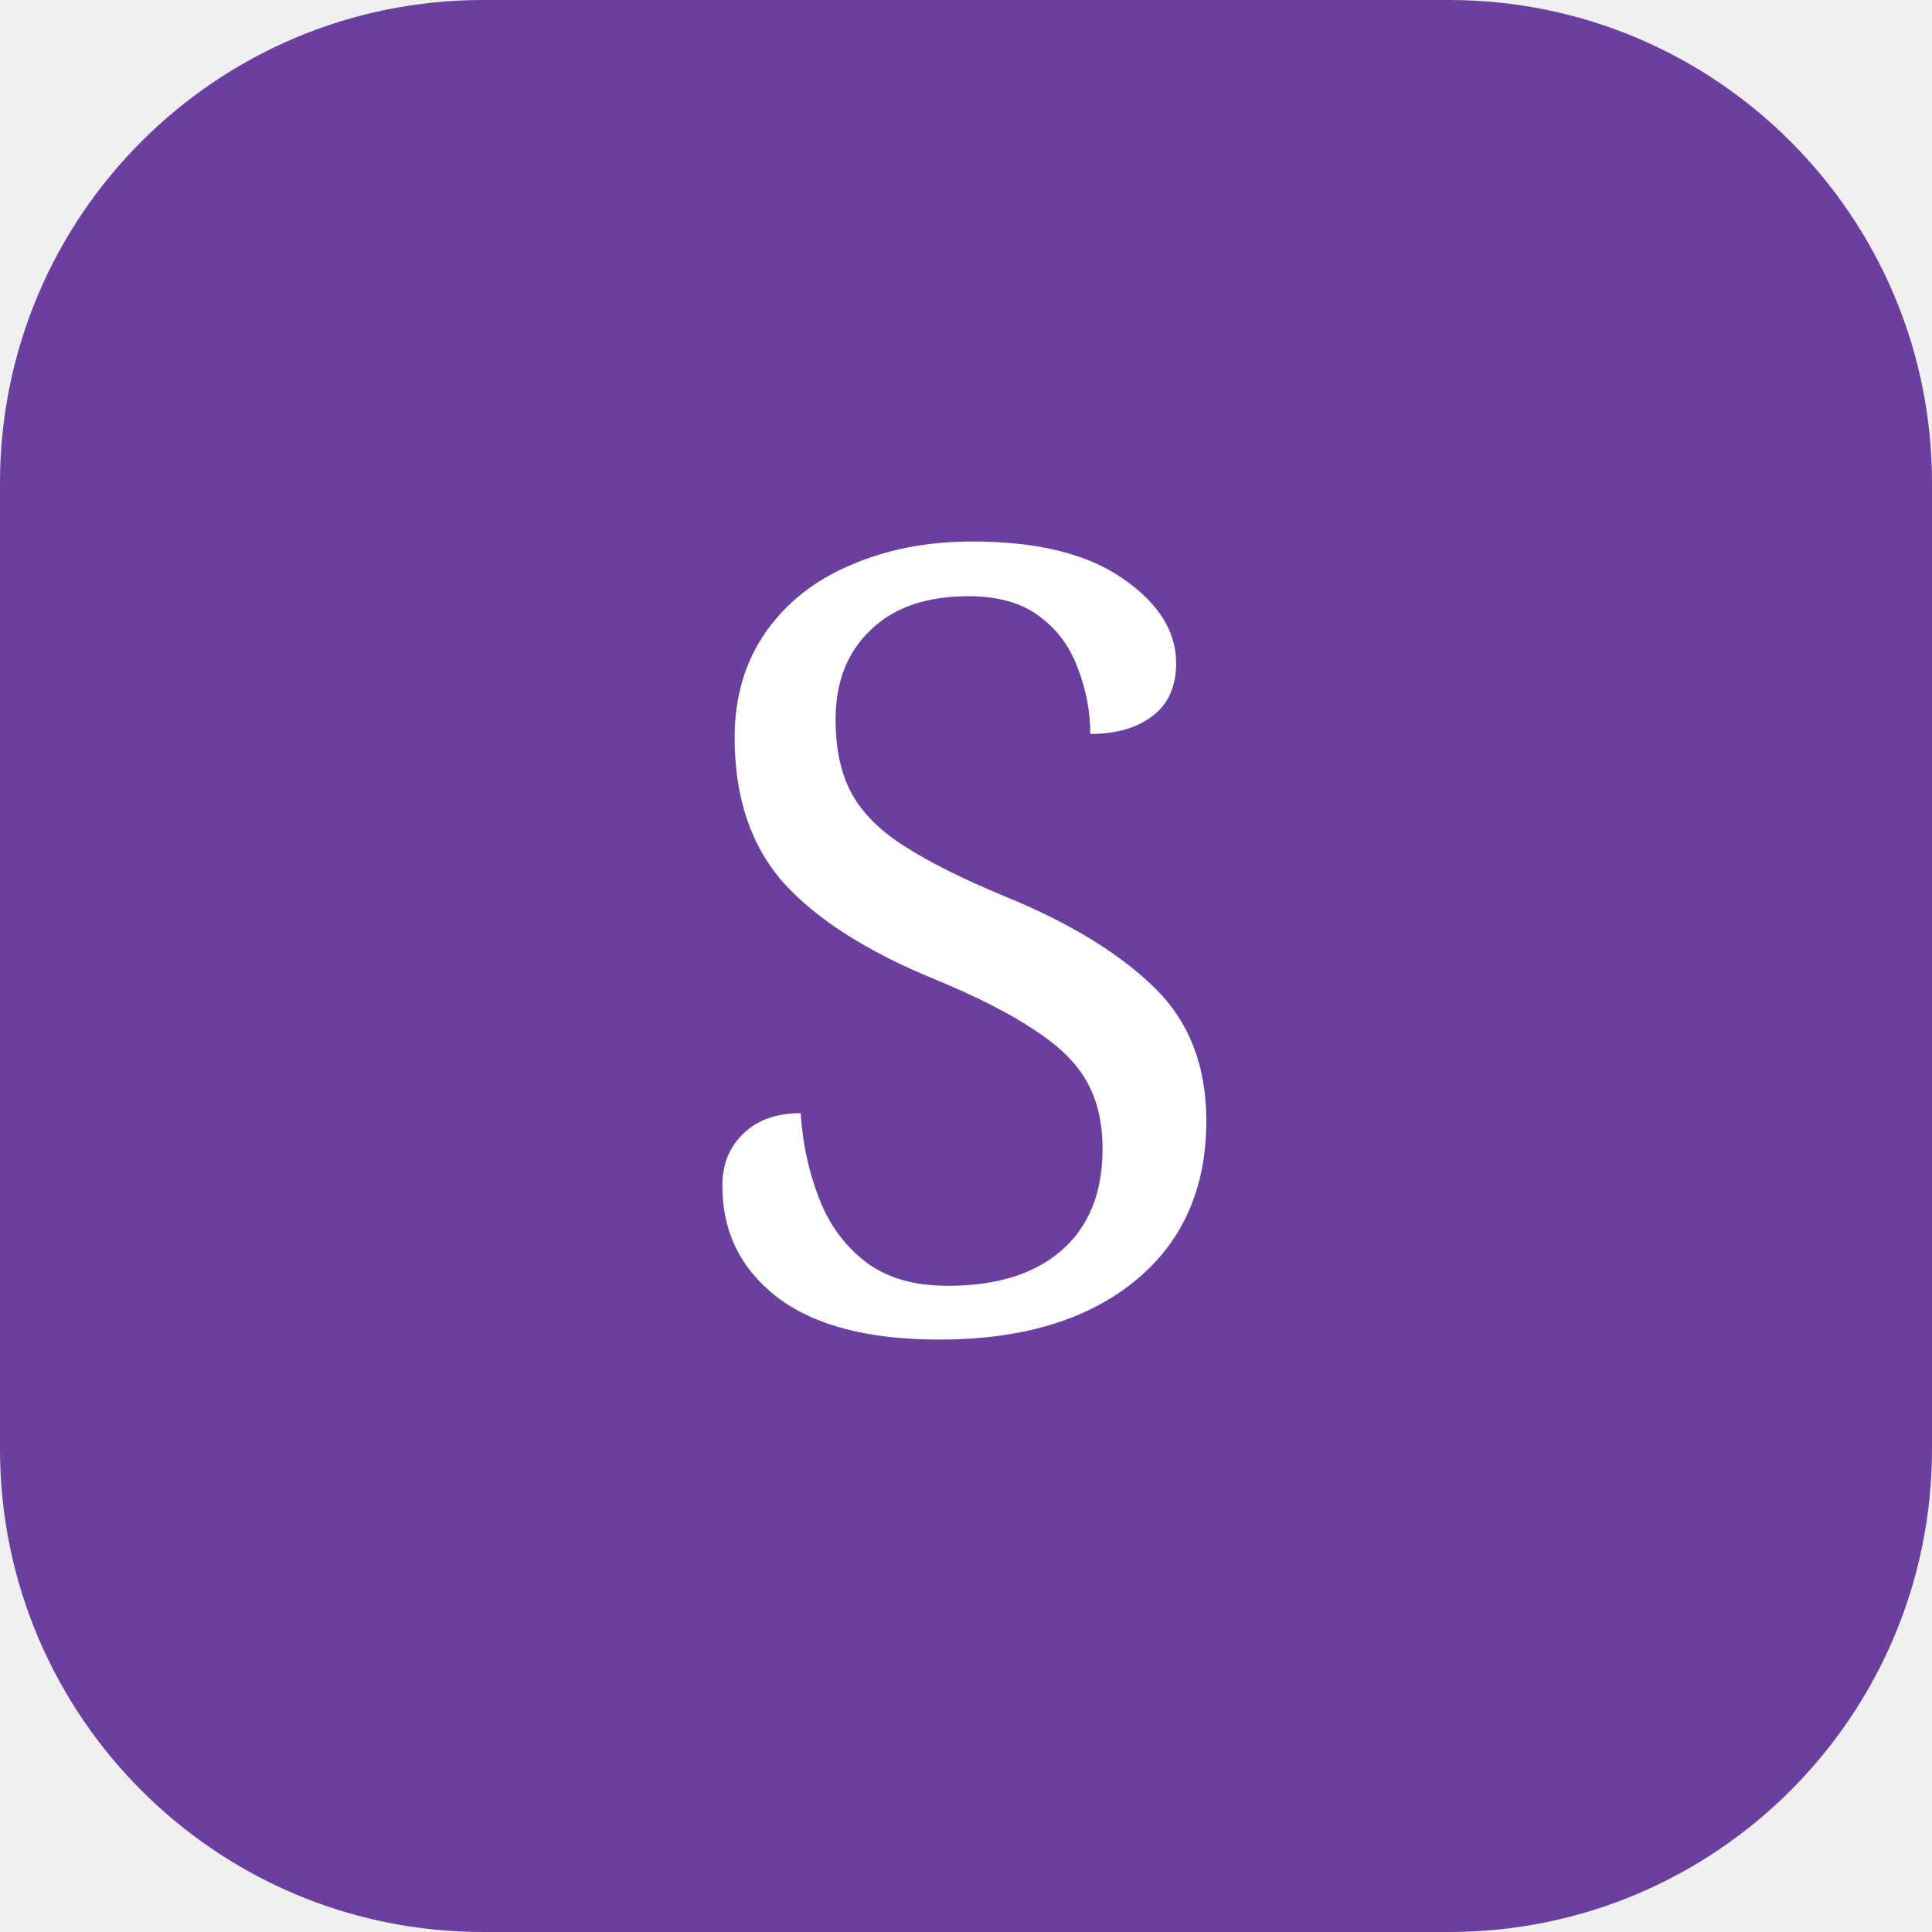
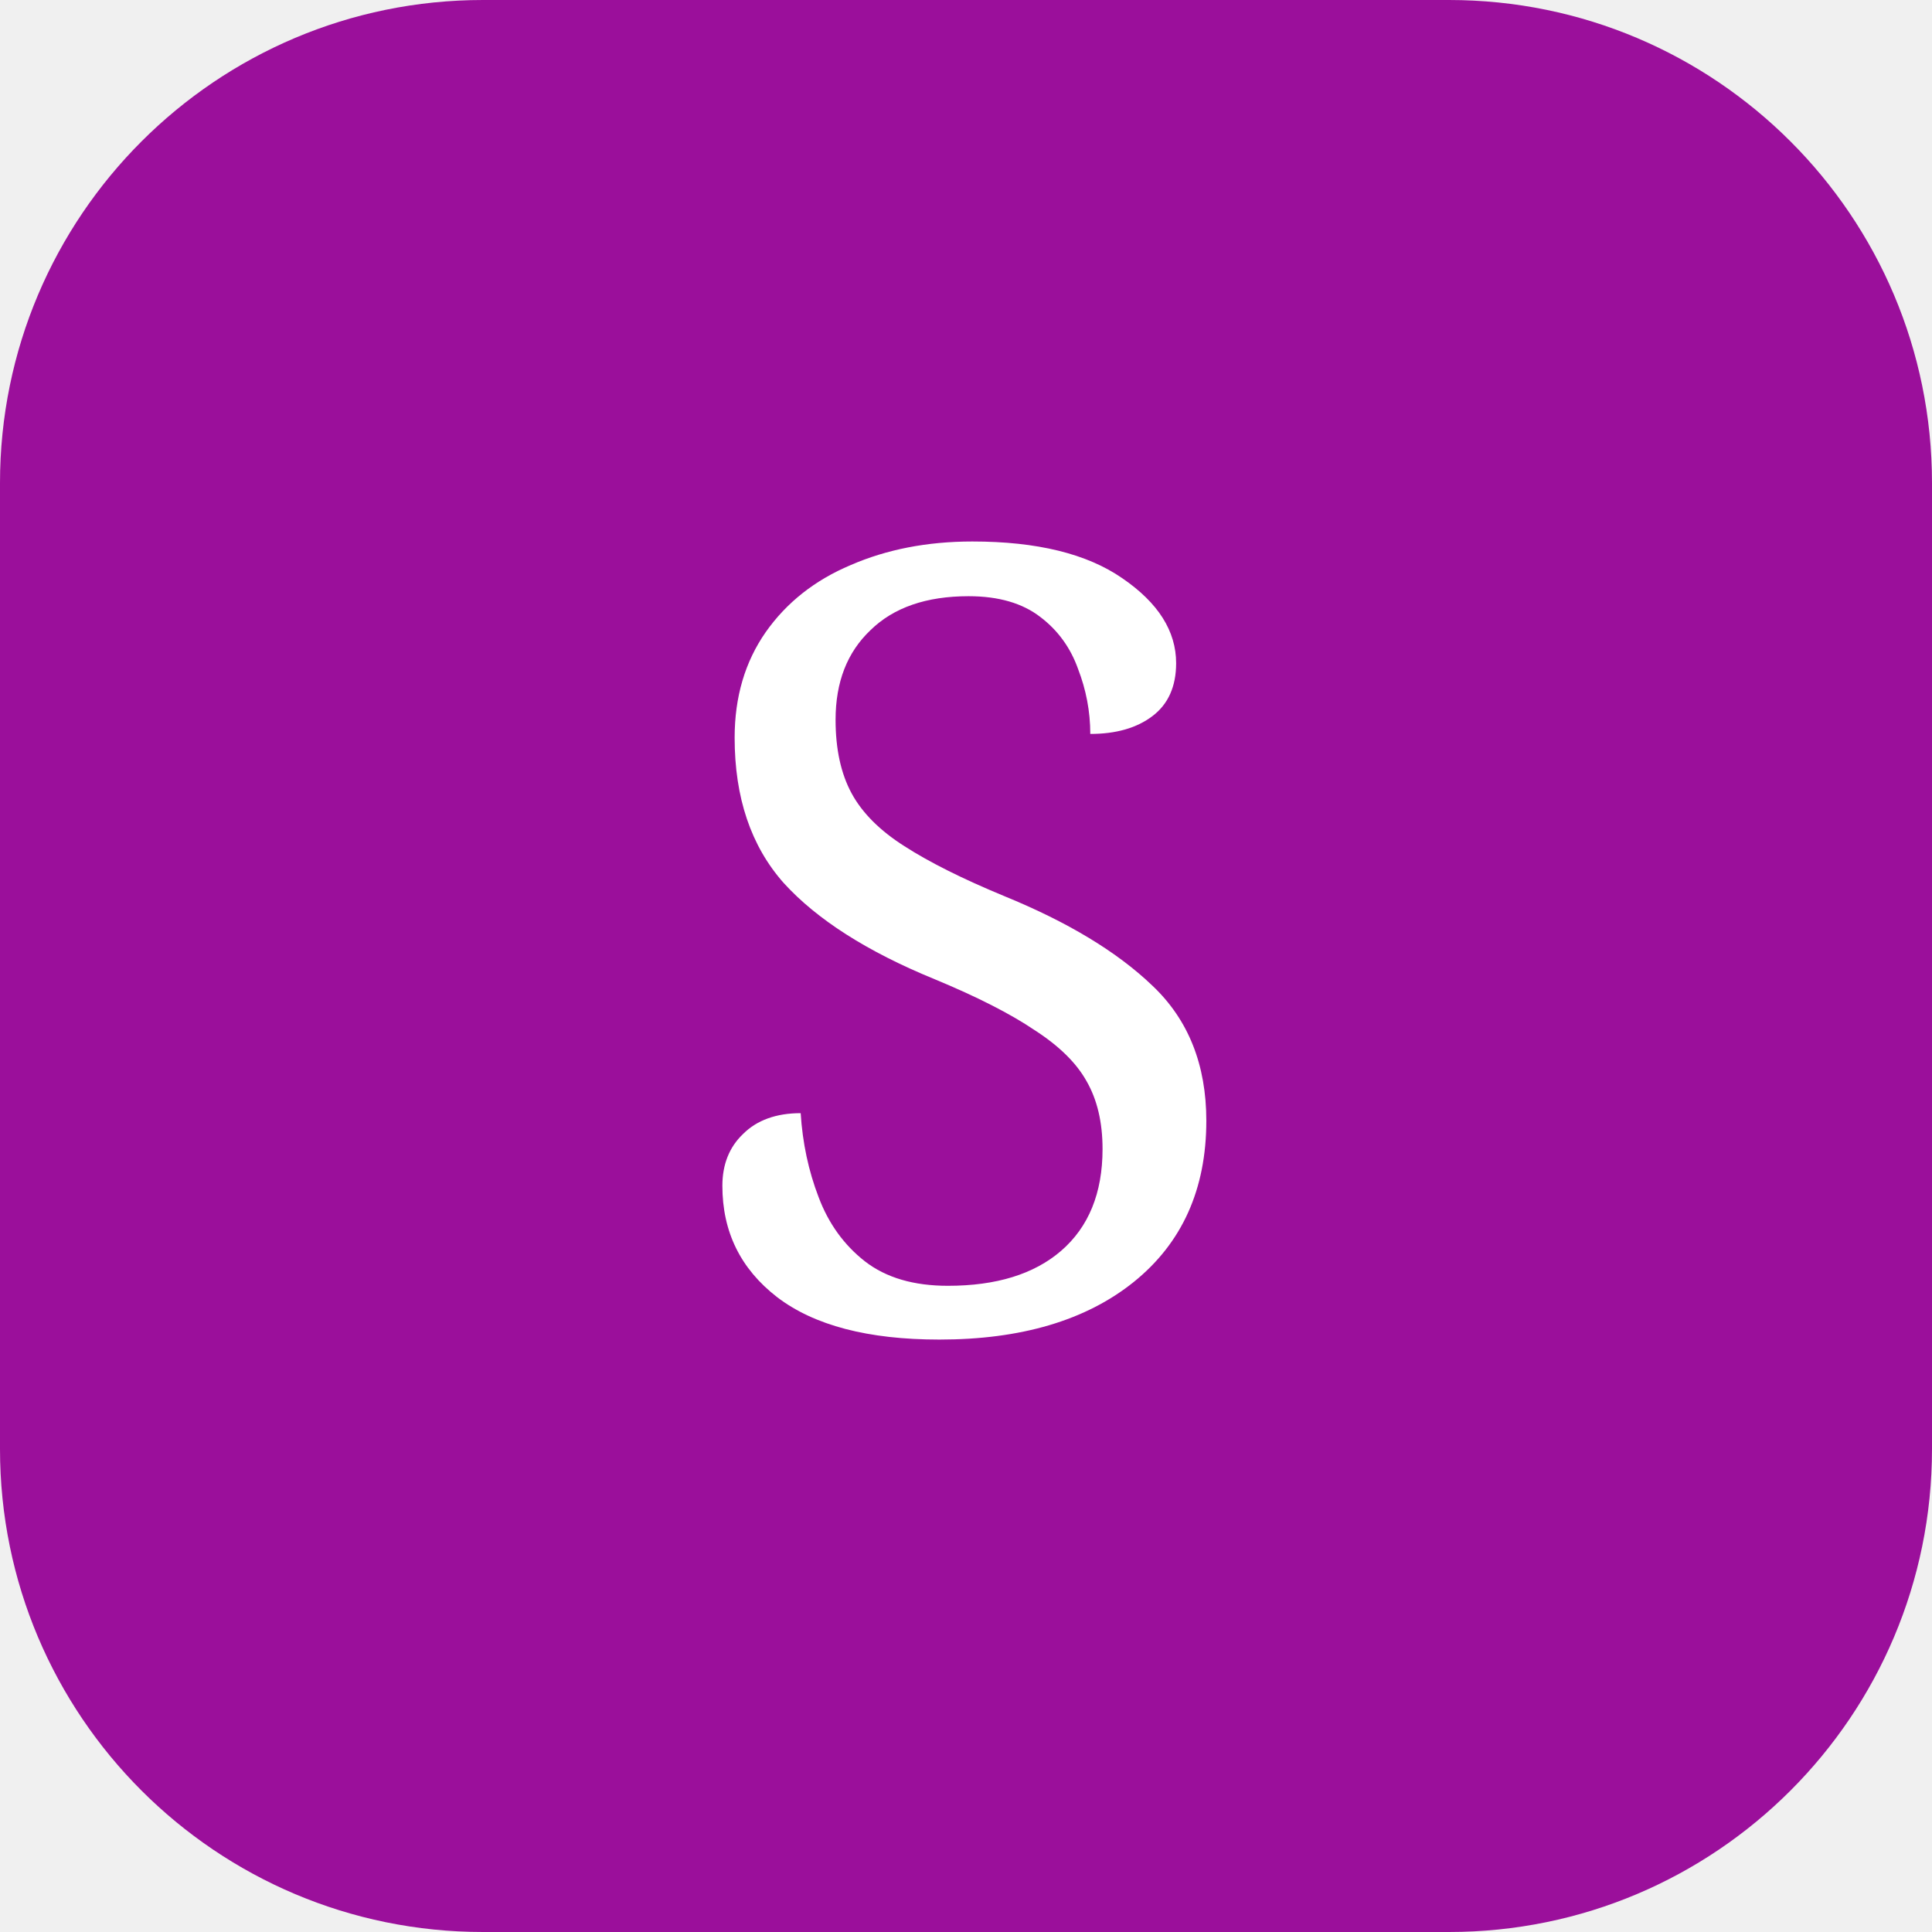
<svg xmlns="http://www.w3.org/2000/svg" viewBox="0 0 32 32">
-   <rect width="32" height="32" rx="8" fill="#6b3fa0" />
+   <rect width="32" height="32" rx="8" fill="#9b0f9b" />
  <text x="16" y="22" font-family="Georgia, serif" font-size="18" fill="#ffffff" text-anchor="middle">S</text>
</svg>
